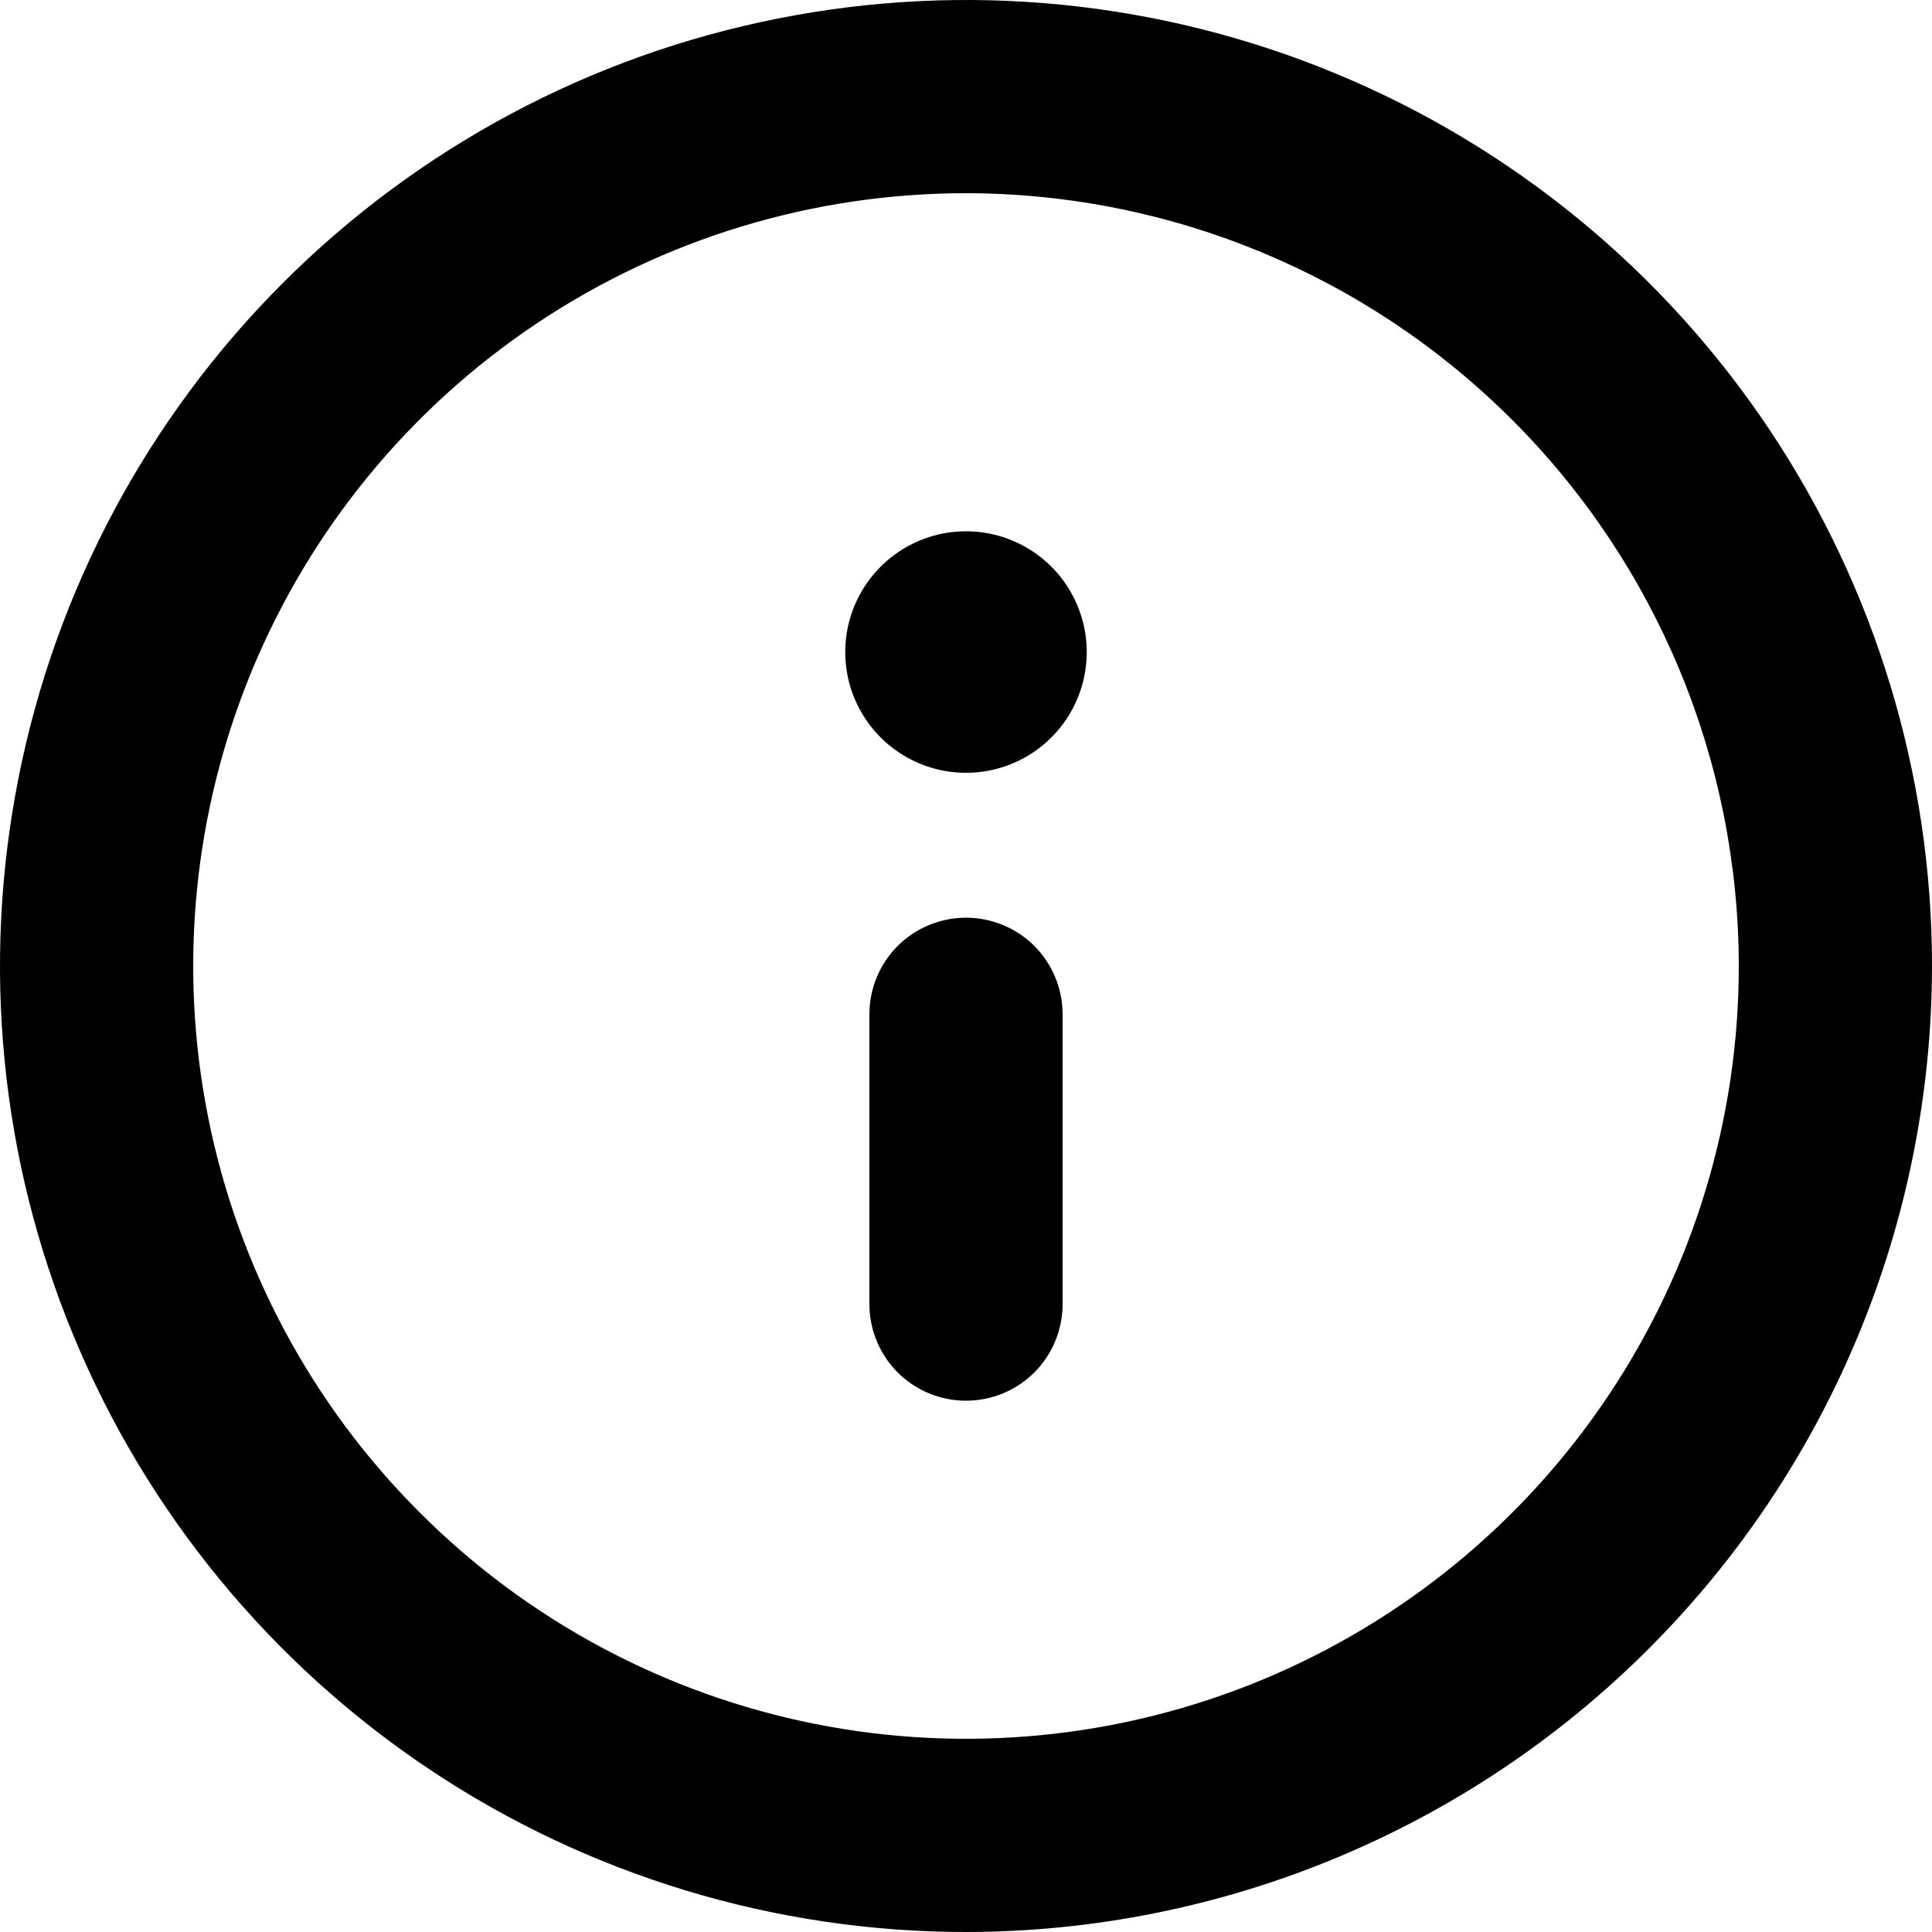
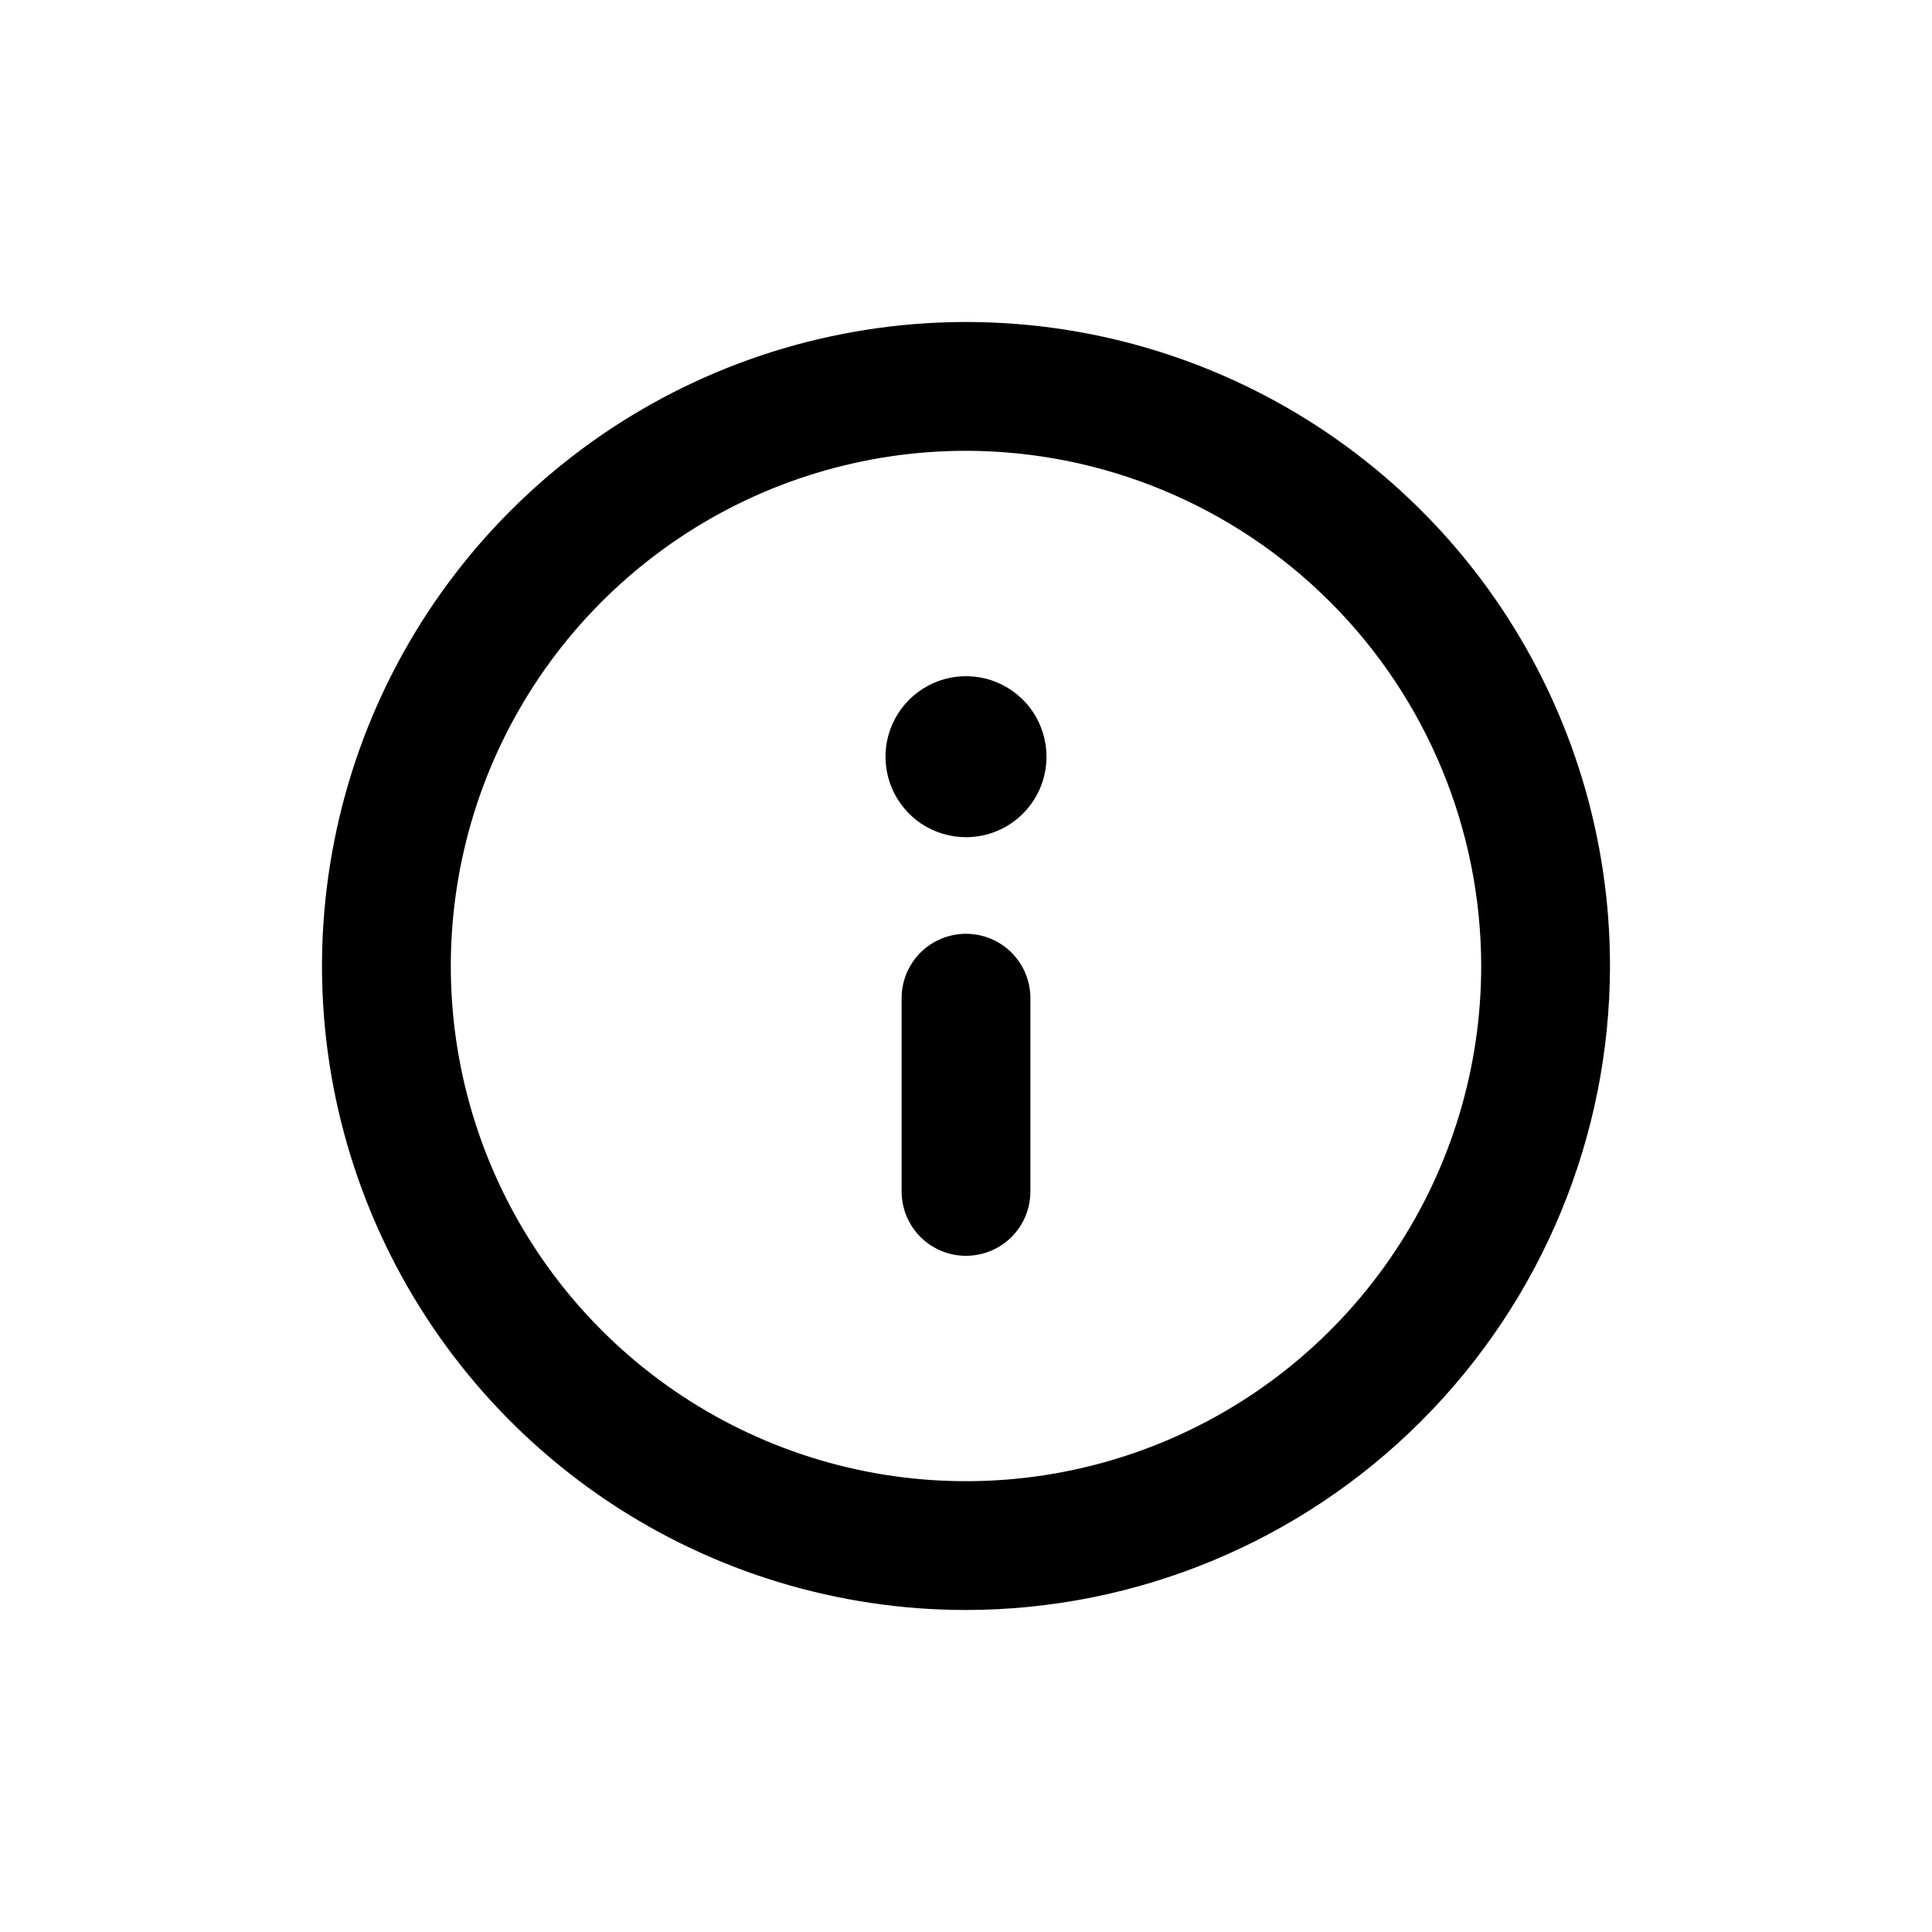
- <svg xmlns="http://www.w3.org/2000/svg" width="16" height="16" viewBox="0 0 16 16" fill="none">
-   <path d="M8 6.4C7.802 6.4 7.609 6.341 7.444 6.231C7.28 6.122 7.152 5.965 7.076 5.783C7 5.6 6.981 5.399 7.019 5.205C7.058 5.011 7.153 4.833 7.293 4.693C7.433 4.553 7.611 4.458 7.805 4.419C7.999 4.381 8.2 4.4 8.383 4.476C8.565 4.552 8.722 4.68 8.831 4.844C8.941 5.009 9 5.202 9 5.4C9 5.665 8.895 5.92 8.707 6.107C8.52 6.295 8.265 6.4 8 6.4ZM8 7.6C8.212 7.6 8.416 7.684 8.566 7.834C8.716 7.984 8.8 8.188 8.8 8.4V10.8C8.8 11.012 8.716 11.216 8.566 11.366C8.416 11.516 8.212 11.6 8 11.6C7.788 11.6 7.584 11.516 7.434 11.366C7.284 11.216 7.2 11.012 7.2 10.8V8.4C7.2 8.188 7.284 7.984 7.434 7.834C7.584 7.684 7.788 7.6 8 7.6ZM8 16C6.418 16 4.871 15.531 3.555 14.652C2.24 13.773 1.214 12.523 0.609 11.062C0.003 9.6 -0.155 7.991 0.154 6.439C0.462 4.887 1.224 3.462 2.343 2.343C3.462 1.224 4.887 0.462 6.439 0.154C7.991 -0.155 9.6 0.003 11.062 0.609C12.523 1.214 13.773 2.24 14.652 3.555C15.531 4.871 16 6.418 16 8C15.998 10.121 15.154 12.155 13.654 13.654C12.155 15.154 10.121 15.998 8 16ZM8 1.6C6.734 1.6 5.497 1.975 4.444 2.679C3.392 3.382 2.572 4.381 2.087 5.551C1.603 6.72 1.476 8.007 1.723 9.249C1.97 10.49 2.579 11.63 3.475 12.525C4.37 13.421 5.51 14.03 6.751 14.277C7.993 14.524 9.28 14.397 10.449 13.913C11.619 13.428 12.618 12.608 13.321 11.556C14.025 10.503 14.4 9.266 14.4 8C14.398 6.303 13.723 4.676 12.523 3.477C11.323 2.277 9.697 1.602 8 1.6Z" fill="currentColor" />
+ <svg xmlns="http://www.w3.org/2000/svg" width="24" height="24" viewBox="0 0 24 24" fill="none">
+   <path d="M12 10.4C11.802 10.4 11.609 10.341 11.444 10.232C11.28 10.122 11.152 9.965 11.076 9.783C11 9.6 10.981 9.399 11.019 9.205C11.058 9.011 11.153 8.833 11.293 8.693C11.433 8.553 11.611 8.458 11.805 8.419C11.999 8.381 12.2 8.4 12.383 8.476C12.565 8.552 12.722 8.68 12.832 8.844C12.941 9.009 13 9.202 13 9.4C13 9.665 12.895 9.92 12.707 10.107C12.52 10.295 12.265 10.4 12 10.4ZM12 11.6C12.212 11.6 12.416 11.684 12.566 11.834C12.716 11.984 12.8 12.188 12.8 12.4V14.8C12.8 15.012 12.716 15.216 12.566 15.366C12.416 15.516 12.212 15.6 12 15.6C11.788 15.6 11.584 15.516 11.434 15.366C11.284 15.216 11.2 15.012 11.2 14.8V12.4C11.2 12.188 11.284 11.984 11.434 11.834C11.584 11.684 11.788 11.6 12 11.6ZM12 20C10.418 20 8.871 19.531 7.555 18.652C6.24 17.773 5.214 16.523 4.609 15.062C4.003 13.6 3.845 11.991 4.154 10.439C4.462 8.887 5.224 7.462 6.343 6.343C7.462 5.224 8.887 4.462 10.439 4.154C11.991 3.845 13.6 4.003 15.062 4.609C16.523 5.214 17.773 6.24 18.652 7.555C19.531 8.871 20 10.418 20 12C19.998 14.121 19.154 16.154 17.654 17.654C16.154 19.154 14.121 19.998 12 20ZM12 5.6C10.734 5.6 9.497 5.975 8.444 6.679C7.392 7.382 6.572 8.381 6.087 9.551C5.603 10.72 5.476 12.007 5.723 13.249C5.97 14.49 6.579 15.63 7.475 16.526C8.37 17.421 9.51 18.03 10.751 18.277C11.993 18.524 13.28 18.397 14.449 17.913C15.619 17.428 16.618 16.608 17.321 15.556C18.025 14.503 18.4 13.266 18.4 12C18.398 10.303 17.723 8.676 16.523 7.477C15.323 6.277 13.697 5.602 12 5.6Z" fill="currentColor" />
</svg>
